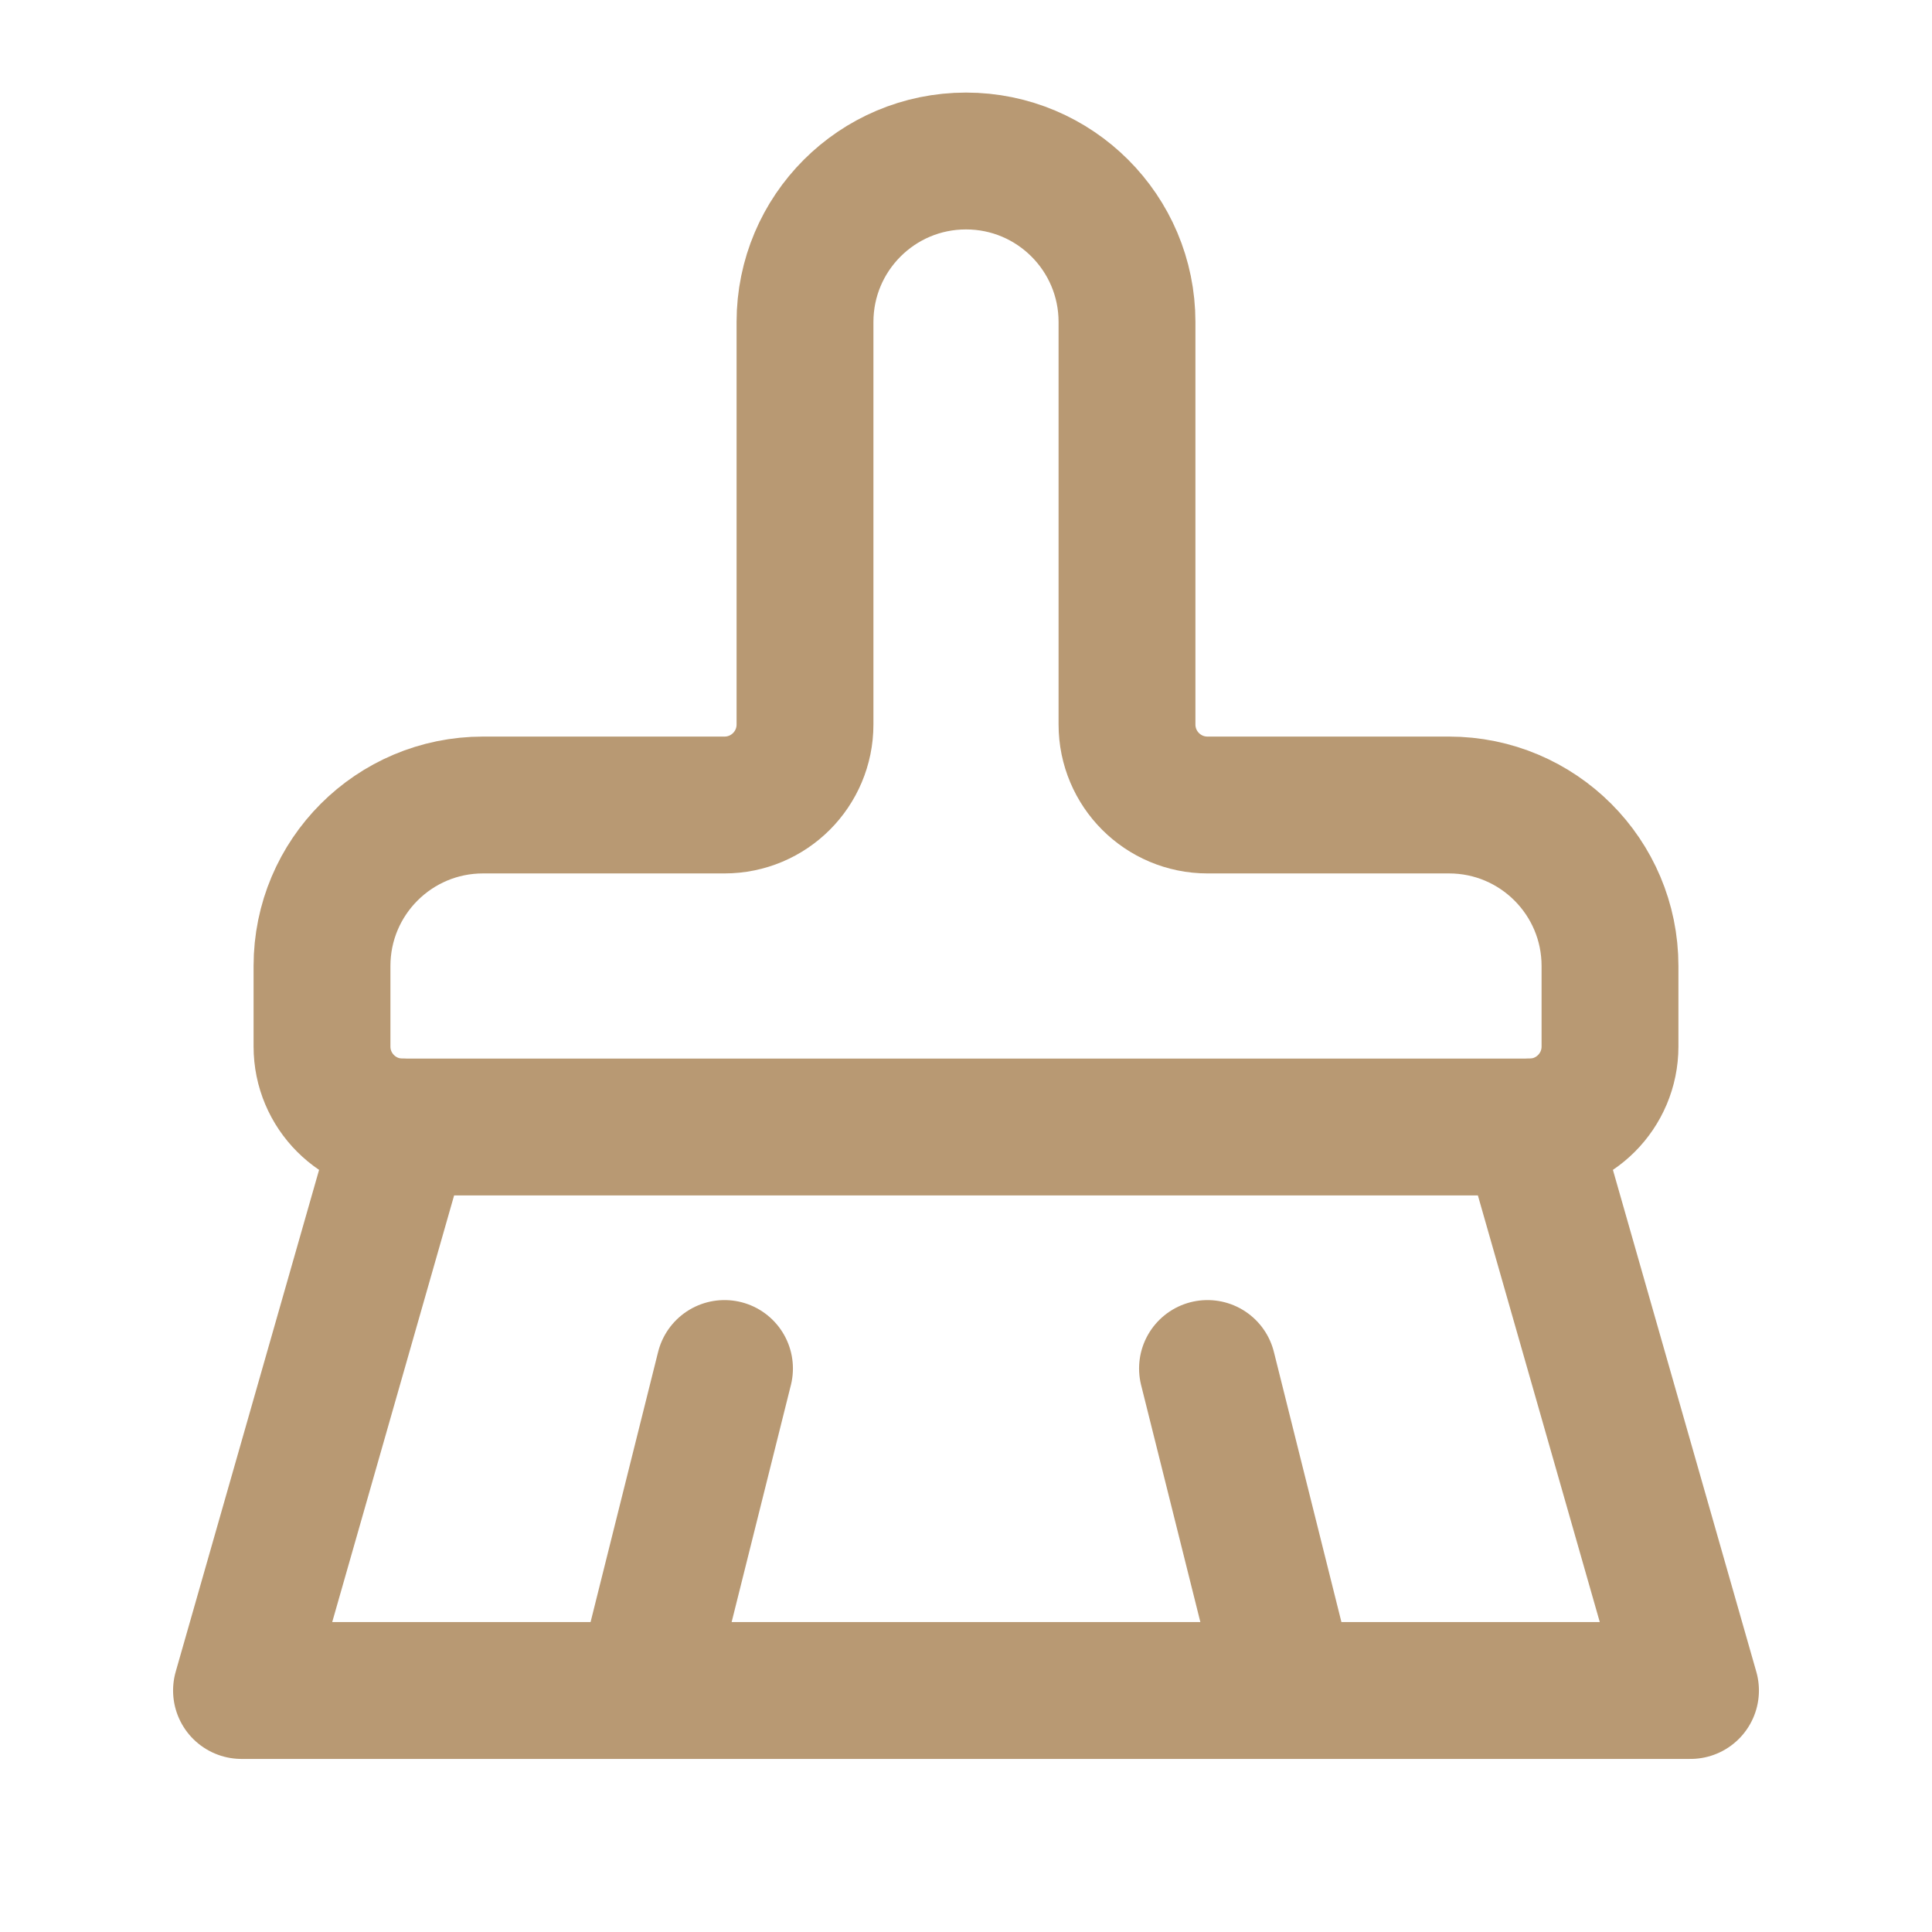
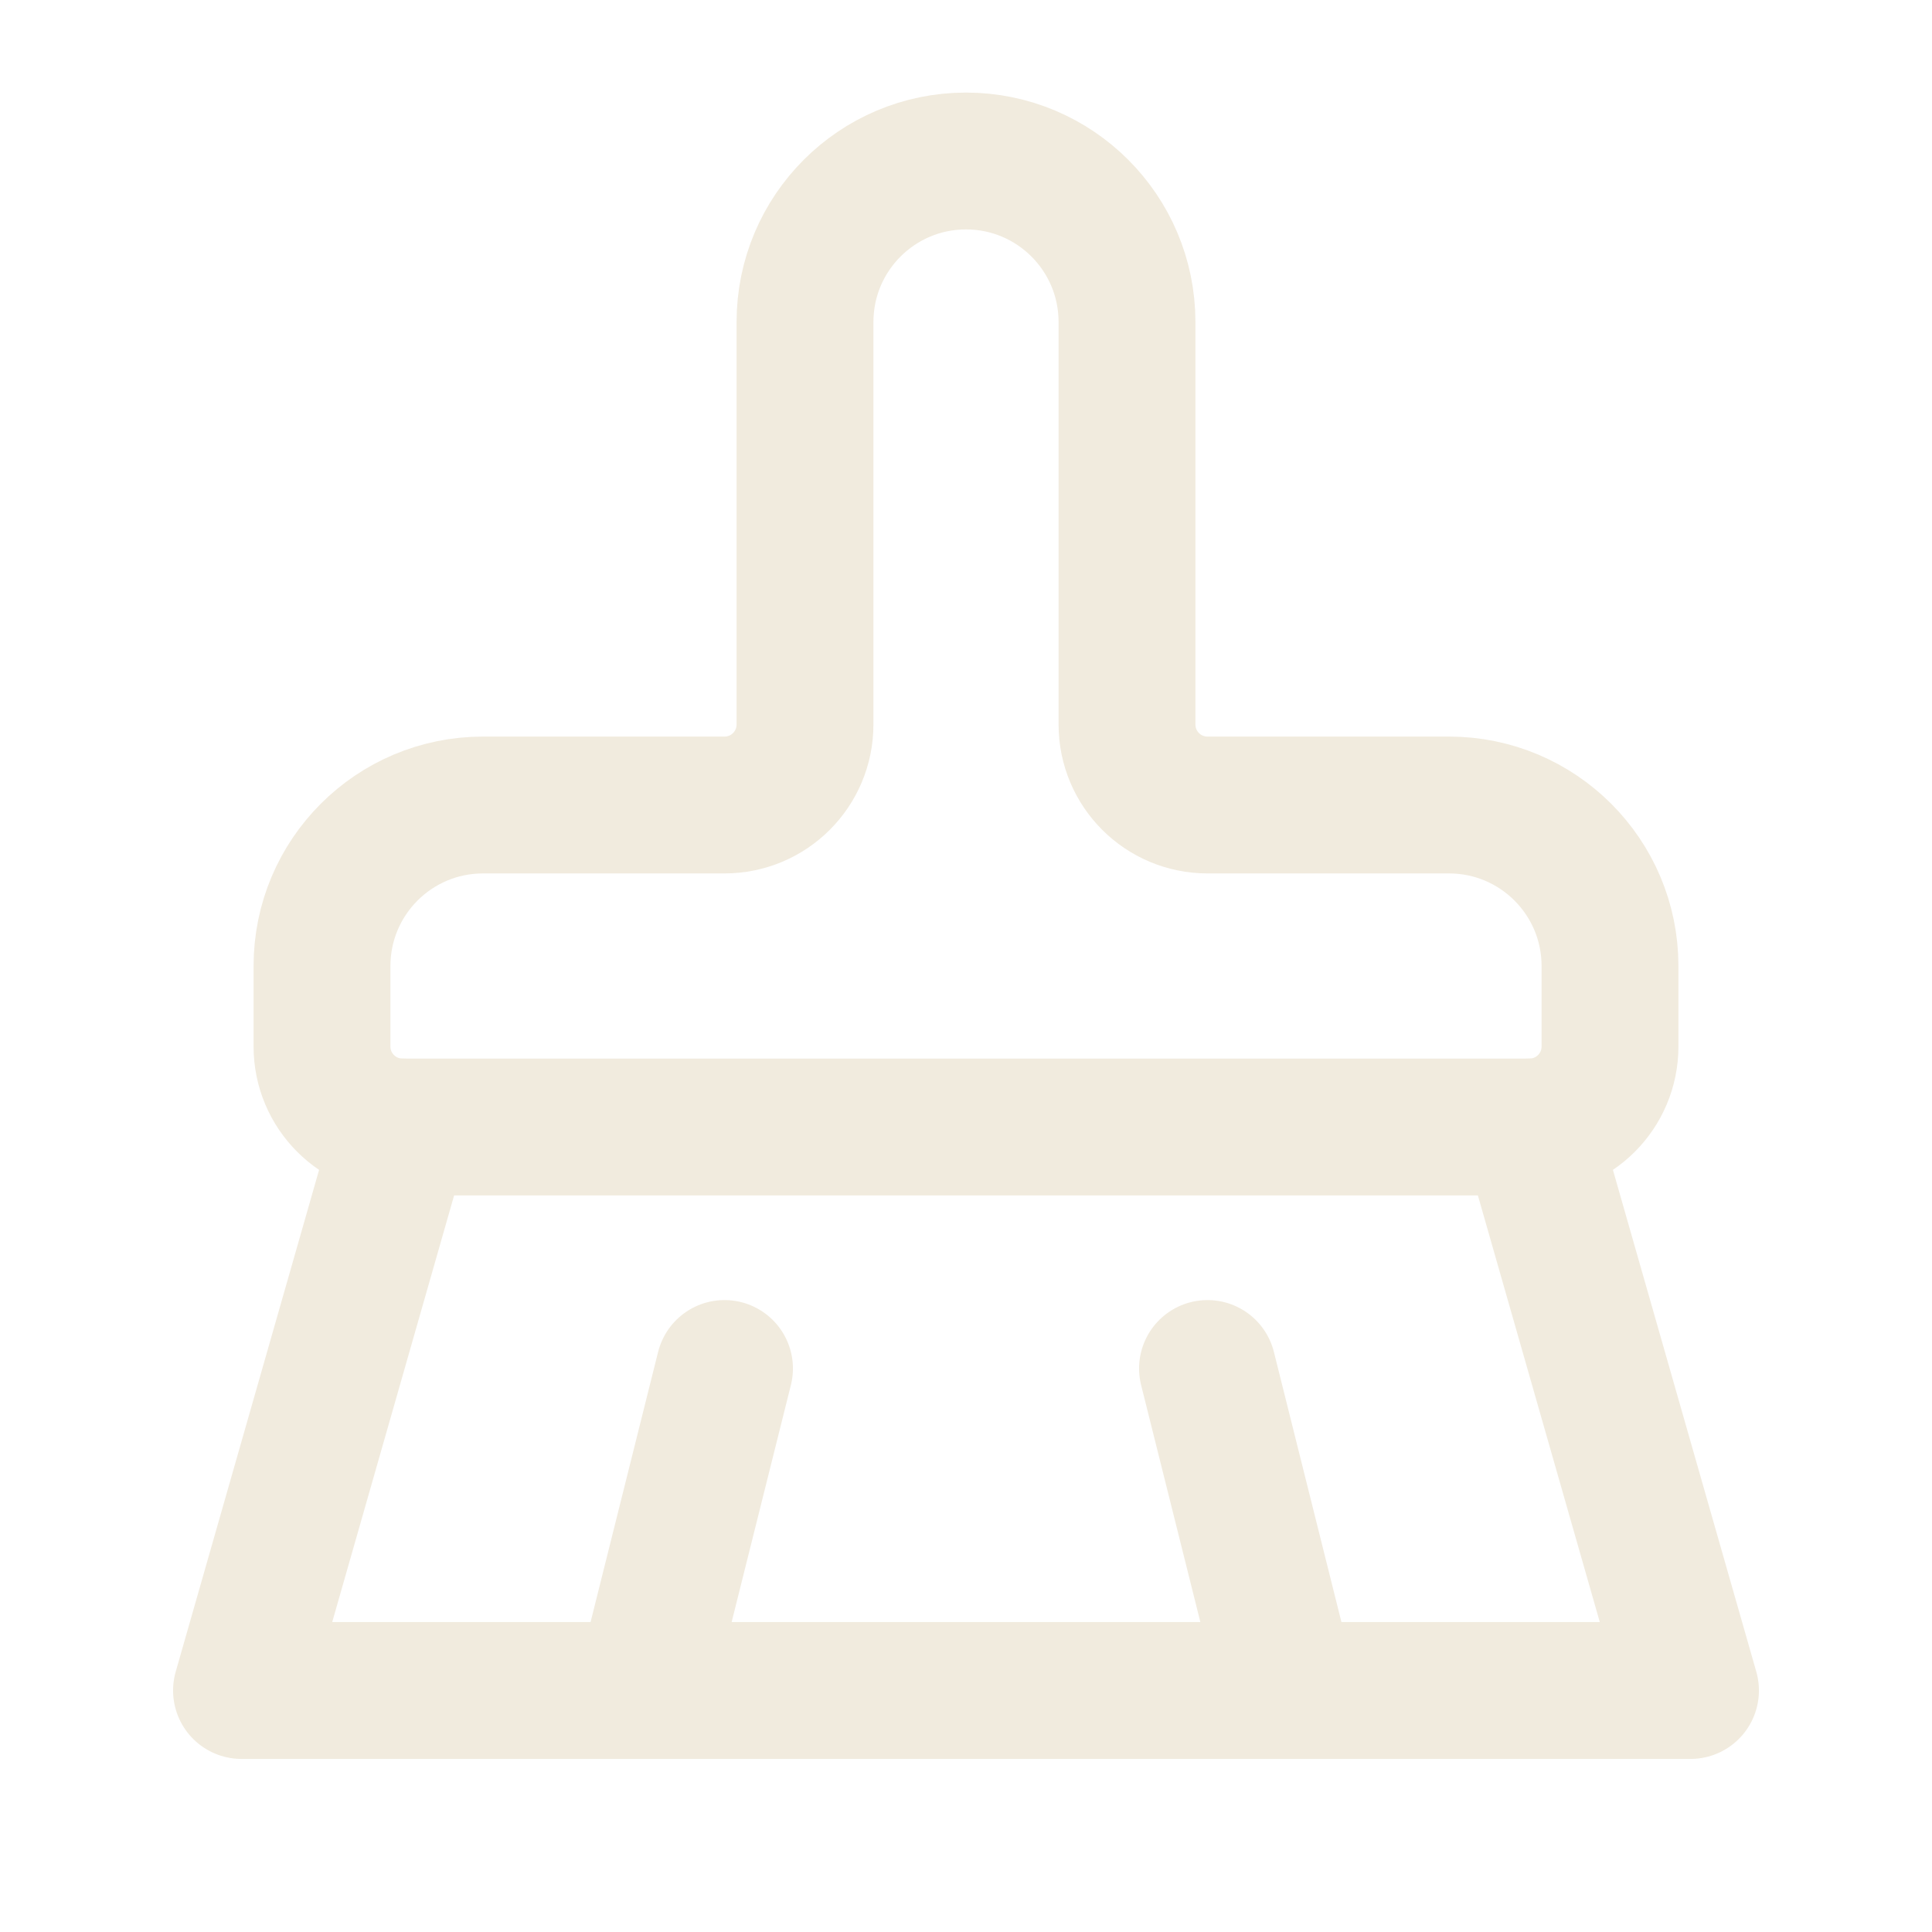
- <svg xmlns="http://www.w3.org/2000/svg" width="20" height="20" viewBox="0 0 24 24" fill="none" stroke="#b89973" stroke-width="1.7" stroke-linecap="round" stroke-linejoin="round">
+ <svg xmlns="http://www.w3.org/2000/svg" width="20" height="20" viewBox="0 0 24 24" fill="none" stroke="#f1ebde" stroke-width="1.7" stroke-linecap="round" stroke-linejoin="round">
  <path d="M12 2a2 2 0 0 0-2 2v5a1 1 0 0 1-1 1H6a2 2 0 0 0-2 2v1a1 1 0 0 0 1 1h14a1 1 0 0 0 1-1v-1a2 2 0 0 0-2-2h-3a1 1 0 0 1-1-1V4a2 2 0 0 0-2-2Z" />
  <path d="m5 14-2 7h18l-2-7" />
  <path d="m8 21 1-4" />
  <path d="m16 21-1-4" />
</svg>
